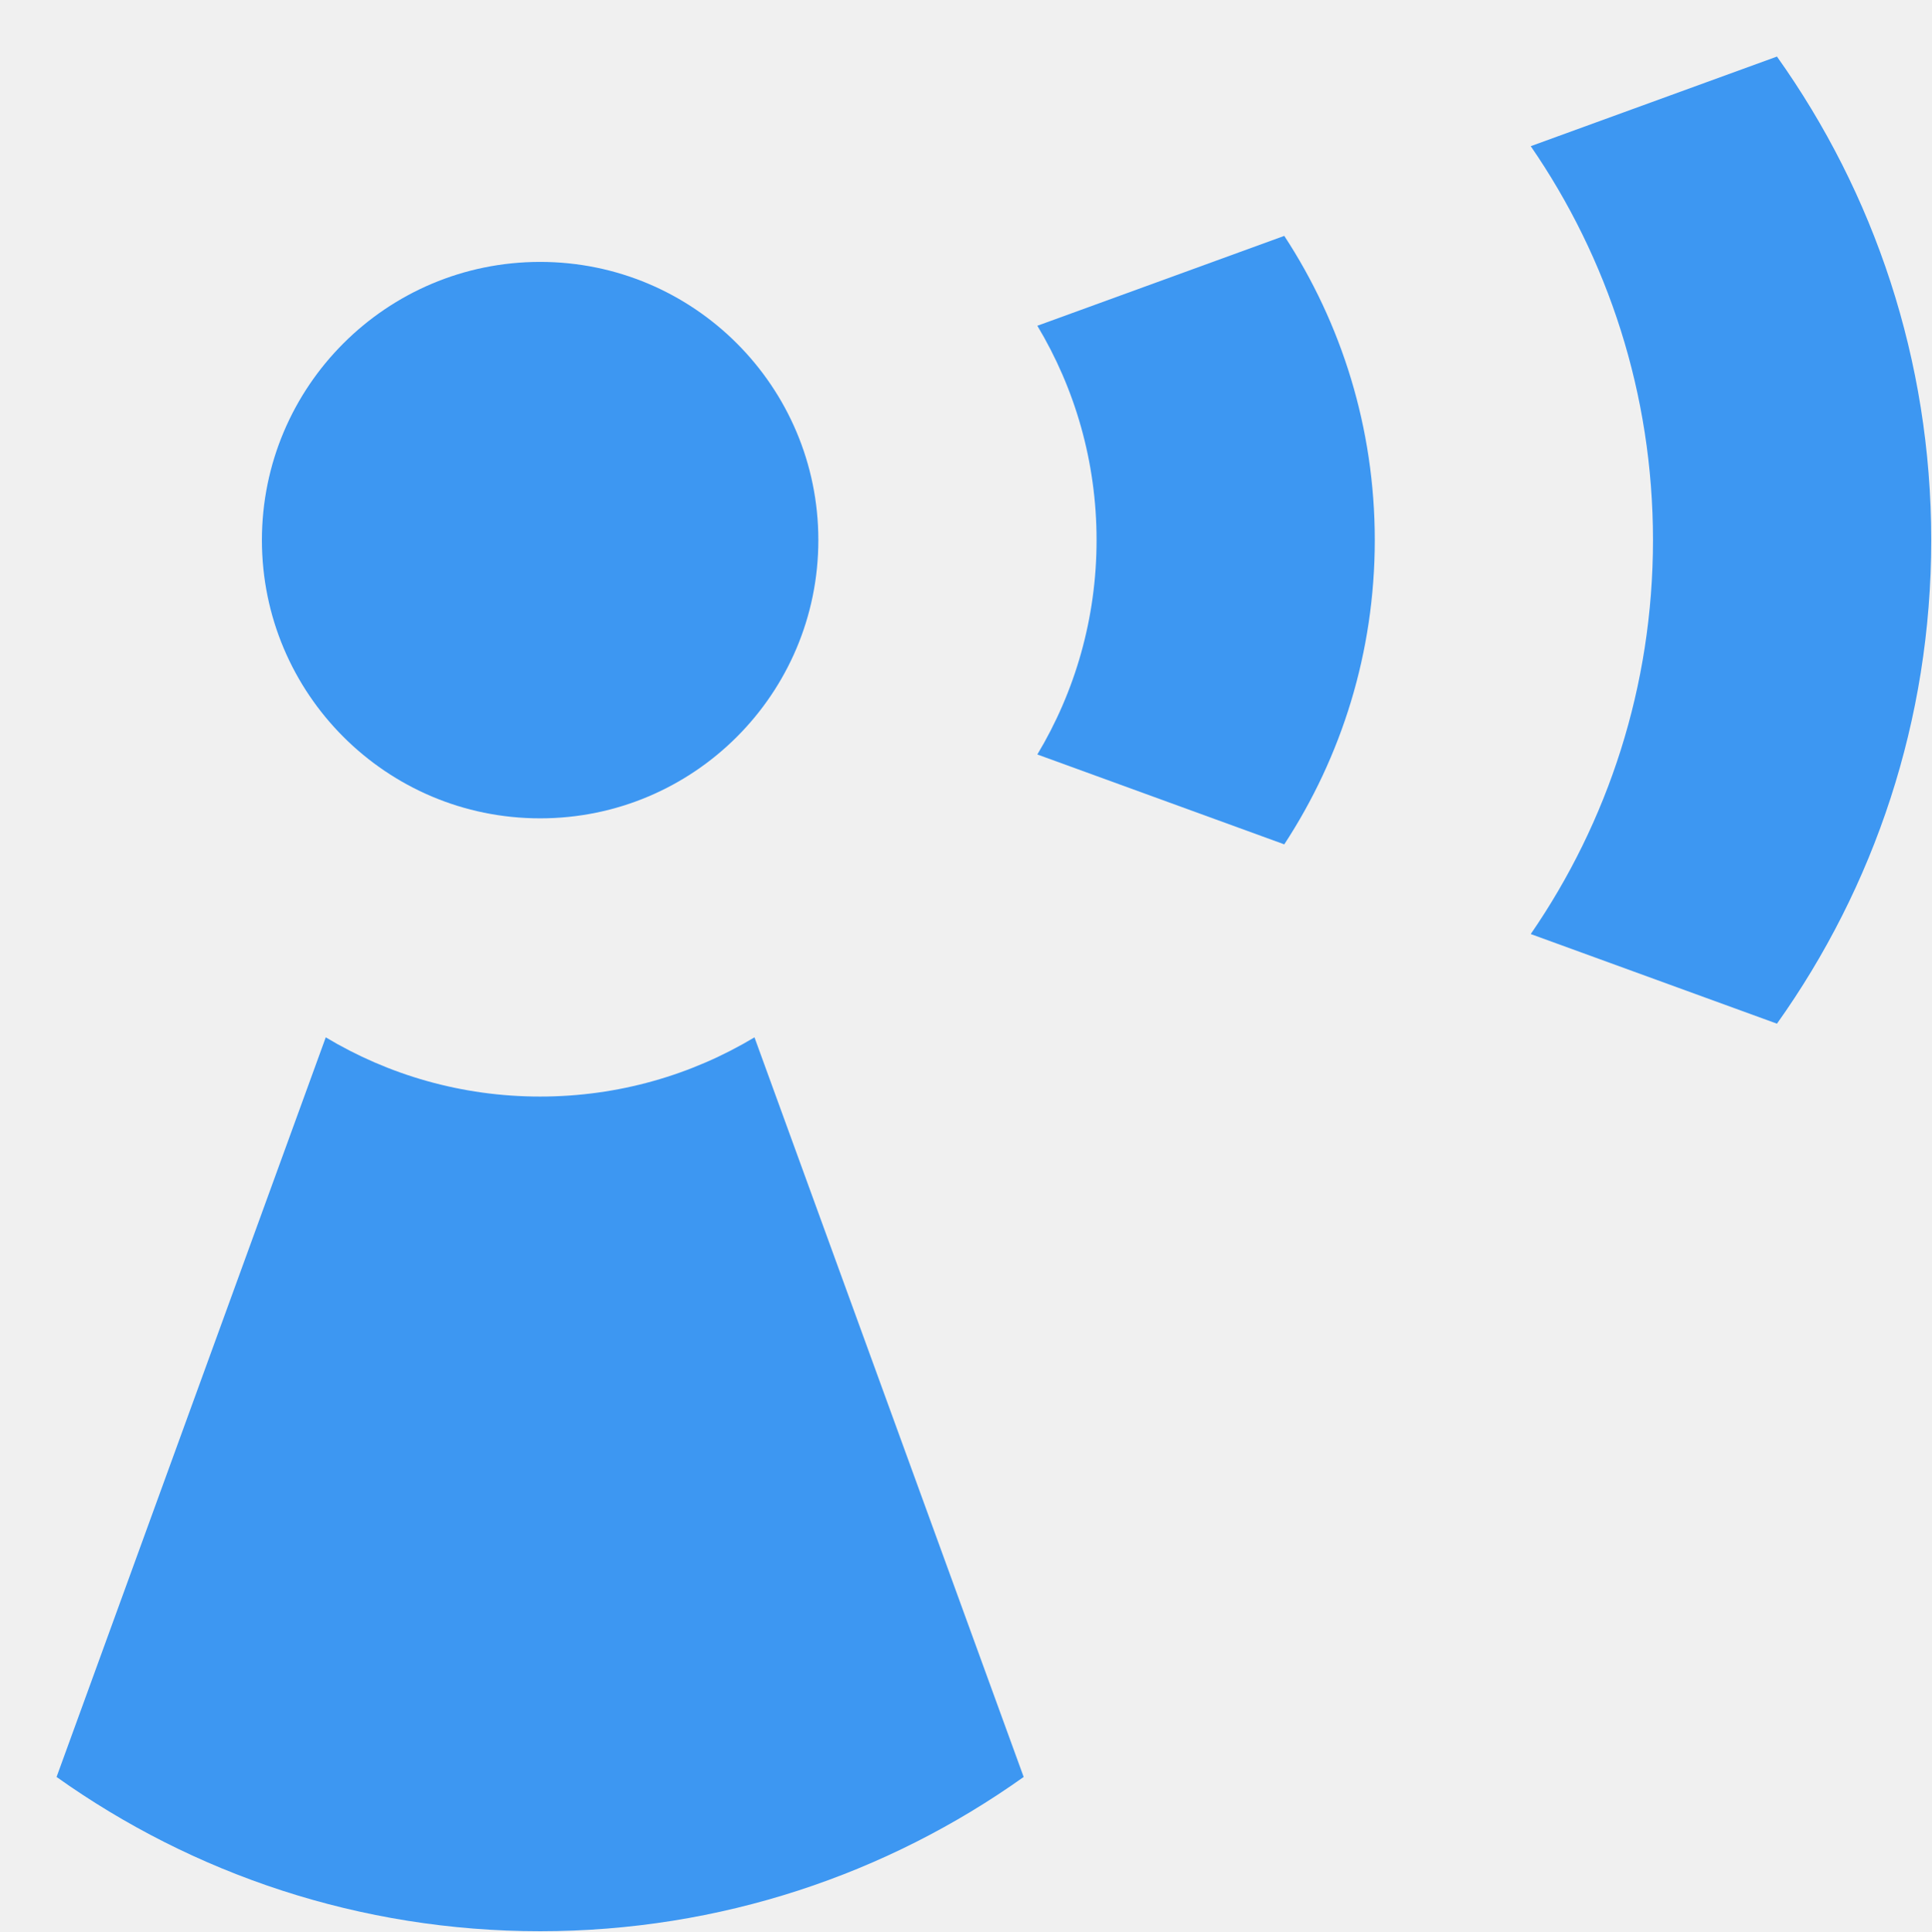
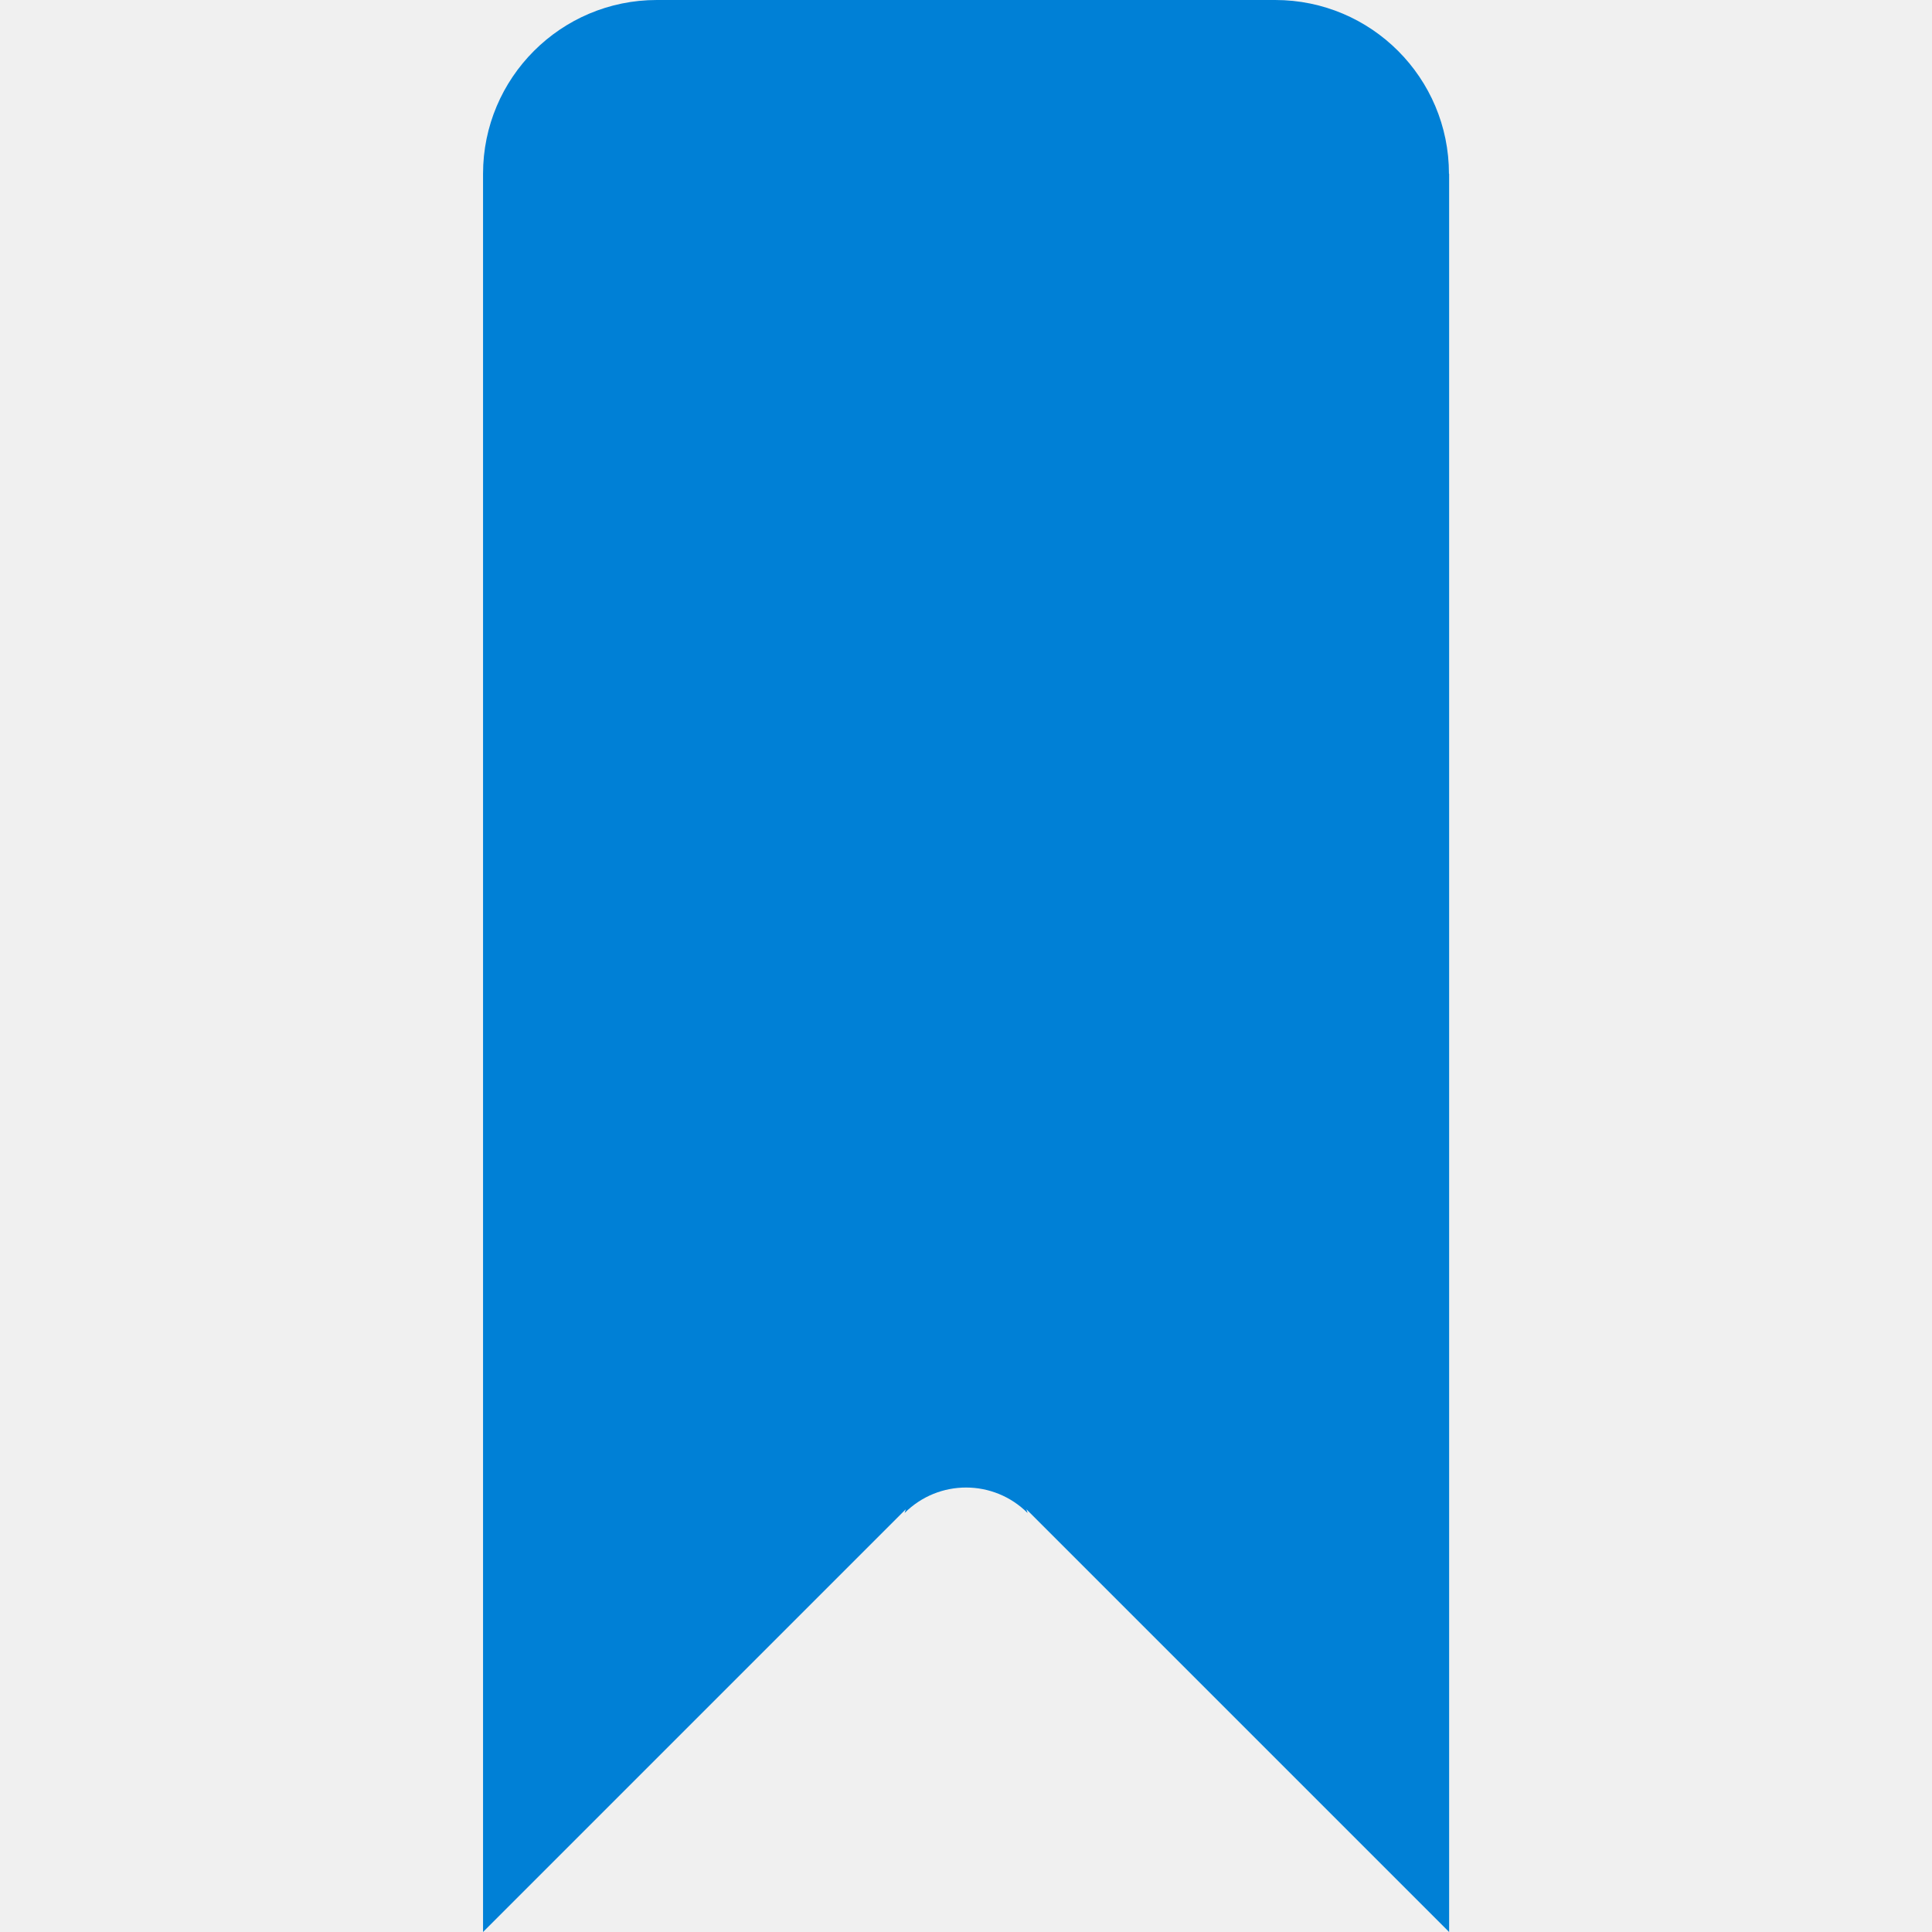
- <svg xmlns="http://www.w3.org/2000/svg" version="1.1" id="Ebene_1" x="0px" y="0px" width="1133.86px" height="1133.86px" viewBox="0 0 1133.86 1133.86" enable-background="new 0 0 1133.86 1133.86" xml:space="preserve">
-   <g display="none">
-     <g display="inline">
-       <path fill="#40FF8F" d="M526.709,421.327c25.53,42.558,40.22,92.362,40.22,145.602c0,53.24-14.69,103.044-40.22,145.602    l167.721,61.045c38.86-59.392,61.475-130.374,61.475-206.648S733.29,419.672,694.43,360.28L526.709,421.327z" />
+ <svg xmlns="http://www.w3.org/2000/svg" version="1.1" x="0px" y="0px" viewBox="0 0 1133.9 1133.9" enable-background="new 0 0 1133.9 1133.9" xml:space="preserve">
+   <g id="Ebene_1" display="none">
+     <g>
+       <g display="inline">
+         <path fill="#40FF8F" d="M526.7,421.3c25.5,42.6,40.2,92.4,40.2,145.6c0,53.2-14.7,103-40.2,145.6l167.7,61     c38.9-59.4,61.5-130.4,61.5-206.6s-22.6-147.3-61.5-206.6L526.7,421.3z" />
+       </g>
+       <g display="inline">
+         <path fill="#40FF8F" d="M861.8,299.3c52.4,76.1,83,168.2,83,267.6s-30.7,191.5-83,267.6l167.2,60.9     c66-92.7,104.8-206,104.8-328.4s-38.8-235.8-104.8-328.4L861.8,299.3z" />
+       </g>
+       <circle display="inline" fill="#40FF8F" cx="189" cy="567" r="189" />
    </g>
    <g display="inline">
-       <path fill="#40FF8F" d="M861.845,299.347c52.372,76.07,83.037,168.244,83.037,267.582s-30.665,191.511-83.037,267.582    l167.23,60.867c65.978-92.668,104.783-206.026,104.783-328.448s-38.805-235.78-104.783-328.448L861.845,299.347z" />
-     </g>
-     <circle display="inline" fill="#40FF8F" cx="188.976" cy="567.033" r="188.976" />
-   </g>
-   <g>
-     <g>
-       <path fill="#3D97F2" d="M609.048,191.26c22.068,36.787,34.766,79.836,34.766,125.856s-12.698,89.069-34.766,125.856    l144.976,52.766c33.59-51.337,53.138-112.693,53.138-178.624c0-65.929-19.548-127.285-53.138-178.624L609.048,191.26z" />
-     </g>
-     <g>
-       <path fill="#3D97F2" d="M898.734,85.822c45.269,65.754,71.776,145.427,71.776,231.293s-26.506,165.54-71.776,231.293    l144.551,52.612c57.031-80.101,90.573-178.086,90.573-283.905s-33.542-203.804-90.573-283.905L898.734,85.822z" />
-     </g>
-     <g>
      <g>
-         <path fill="#3D97F2" d="M33.21,1043.285c80.101,57.031,178.086,90.573,283.905,90.573s203.804-33.542,283.905-90.573     l-158.05-434.238c-36.787,22.068-79.836,34.766-125.856,34.766s-89.069-12.698-125.856-34.766L33.21,1043.285z" />
+         <path fill="#FFFFFF" d="M609,191.3c22.1,36.8,34.8,79.8,34.8,125.9S631.1,406.2,609,443l145,52.8     c33.6-51.3,53.1-112.7,53.1-178.6c0-65.9-19.5-127.3-53.1-178.6L609,191.3z" />
      </g>
-     </g>
-     <circle fill="#3D97F2" cx="317.116" cy="317.115" r="163.348" />
-     <g display="none">
-       <g display="inline">
+       <g>
+         <path fill="#FFFFFF" d="M898.7,85.8c45.3,65.8,71.8,145.4,71.8,231.3S944,482.7,898.7,548.4l144.6,52.6     c57-80.1,90.6-178.1,90.6-283.9s-33.5-203.8-90.6-283.9L898.7,85.8z" />
+       </g>
+       <g>
        <g>
-           <path fill="#3D97F2" d="M0,1133.858l191.26-524.811c36.787,22.068,79.836,34.766,125.856,34.766s89.069-12.698,125.856-34.766      l191.259,524.807L0,1133.858z" />
+           <path fill="#FFFFFF" d="M33.2,1043.3c80.1,57,178.1,90.6,283.9,90.6s203.8-33.5,283.9-90.6L443,609      c-36.8,22.1-79.8,34.8-125.9,34.8S228,631.1,191.3,609L33.2,1043.3z" />
+         </g>
+       </g>
+       <circle fill="#FFFFFF" cx="317.1" cy="317.1" r="163.3" />
+       <g display="none">
+         <g display="inline">
+           <g>
+             <path fill="#FFFFFF" d="M0,1133.9L191.3,609c36.8,22.1,79.8,34.8,125.9,34.8S406.2,631.1,443,609l191.3,524.8L0,1133.9z" />
+           </g>
        </g>
      </g>
    </g>
  </g>
+   <g id="Ebene_2">
+     <g>
+       <path fill="#0080D6" d="M850.4,102c0-56.3-45.6-102-102-102H385.5c-56.3,0-102,45.7-102,102v1031.9l248.1-248.1l-0.7,2.2    c20-20,52.3-19.9,72.2,0l-0.7-2.2l248.1,248.1V102z" />
+     </g>
+   </g>
</svg>
